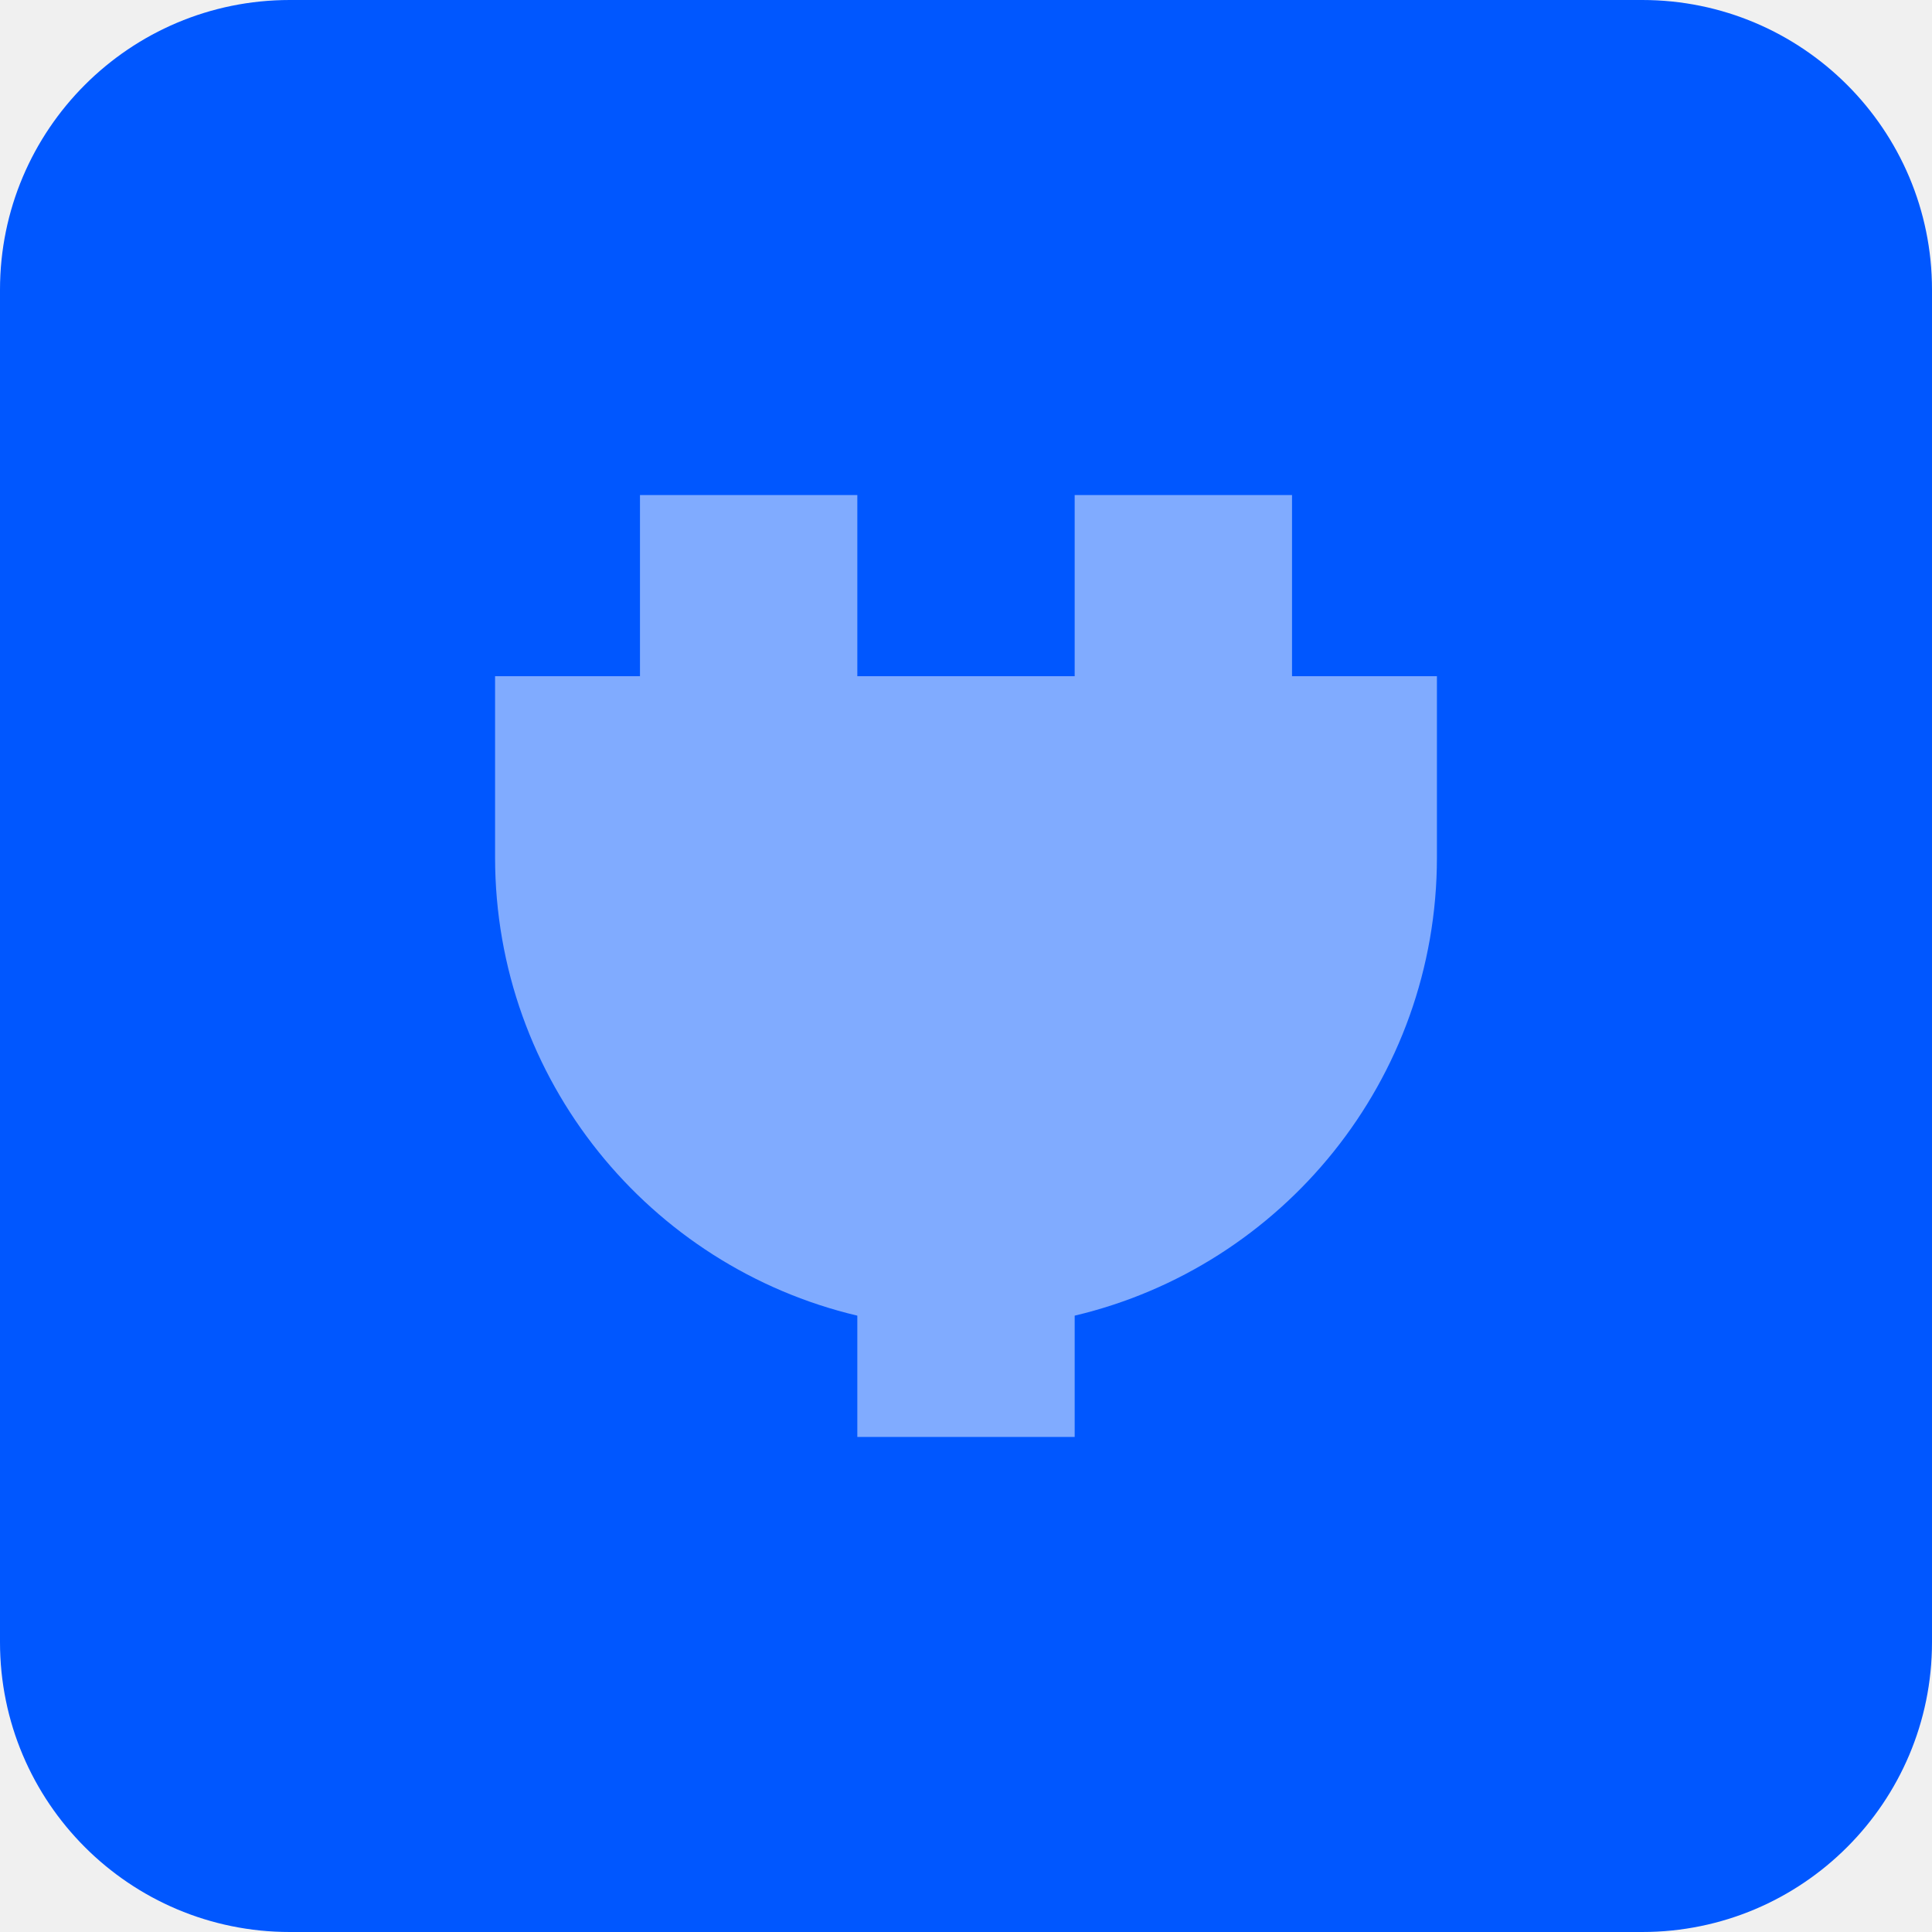
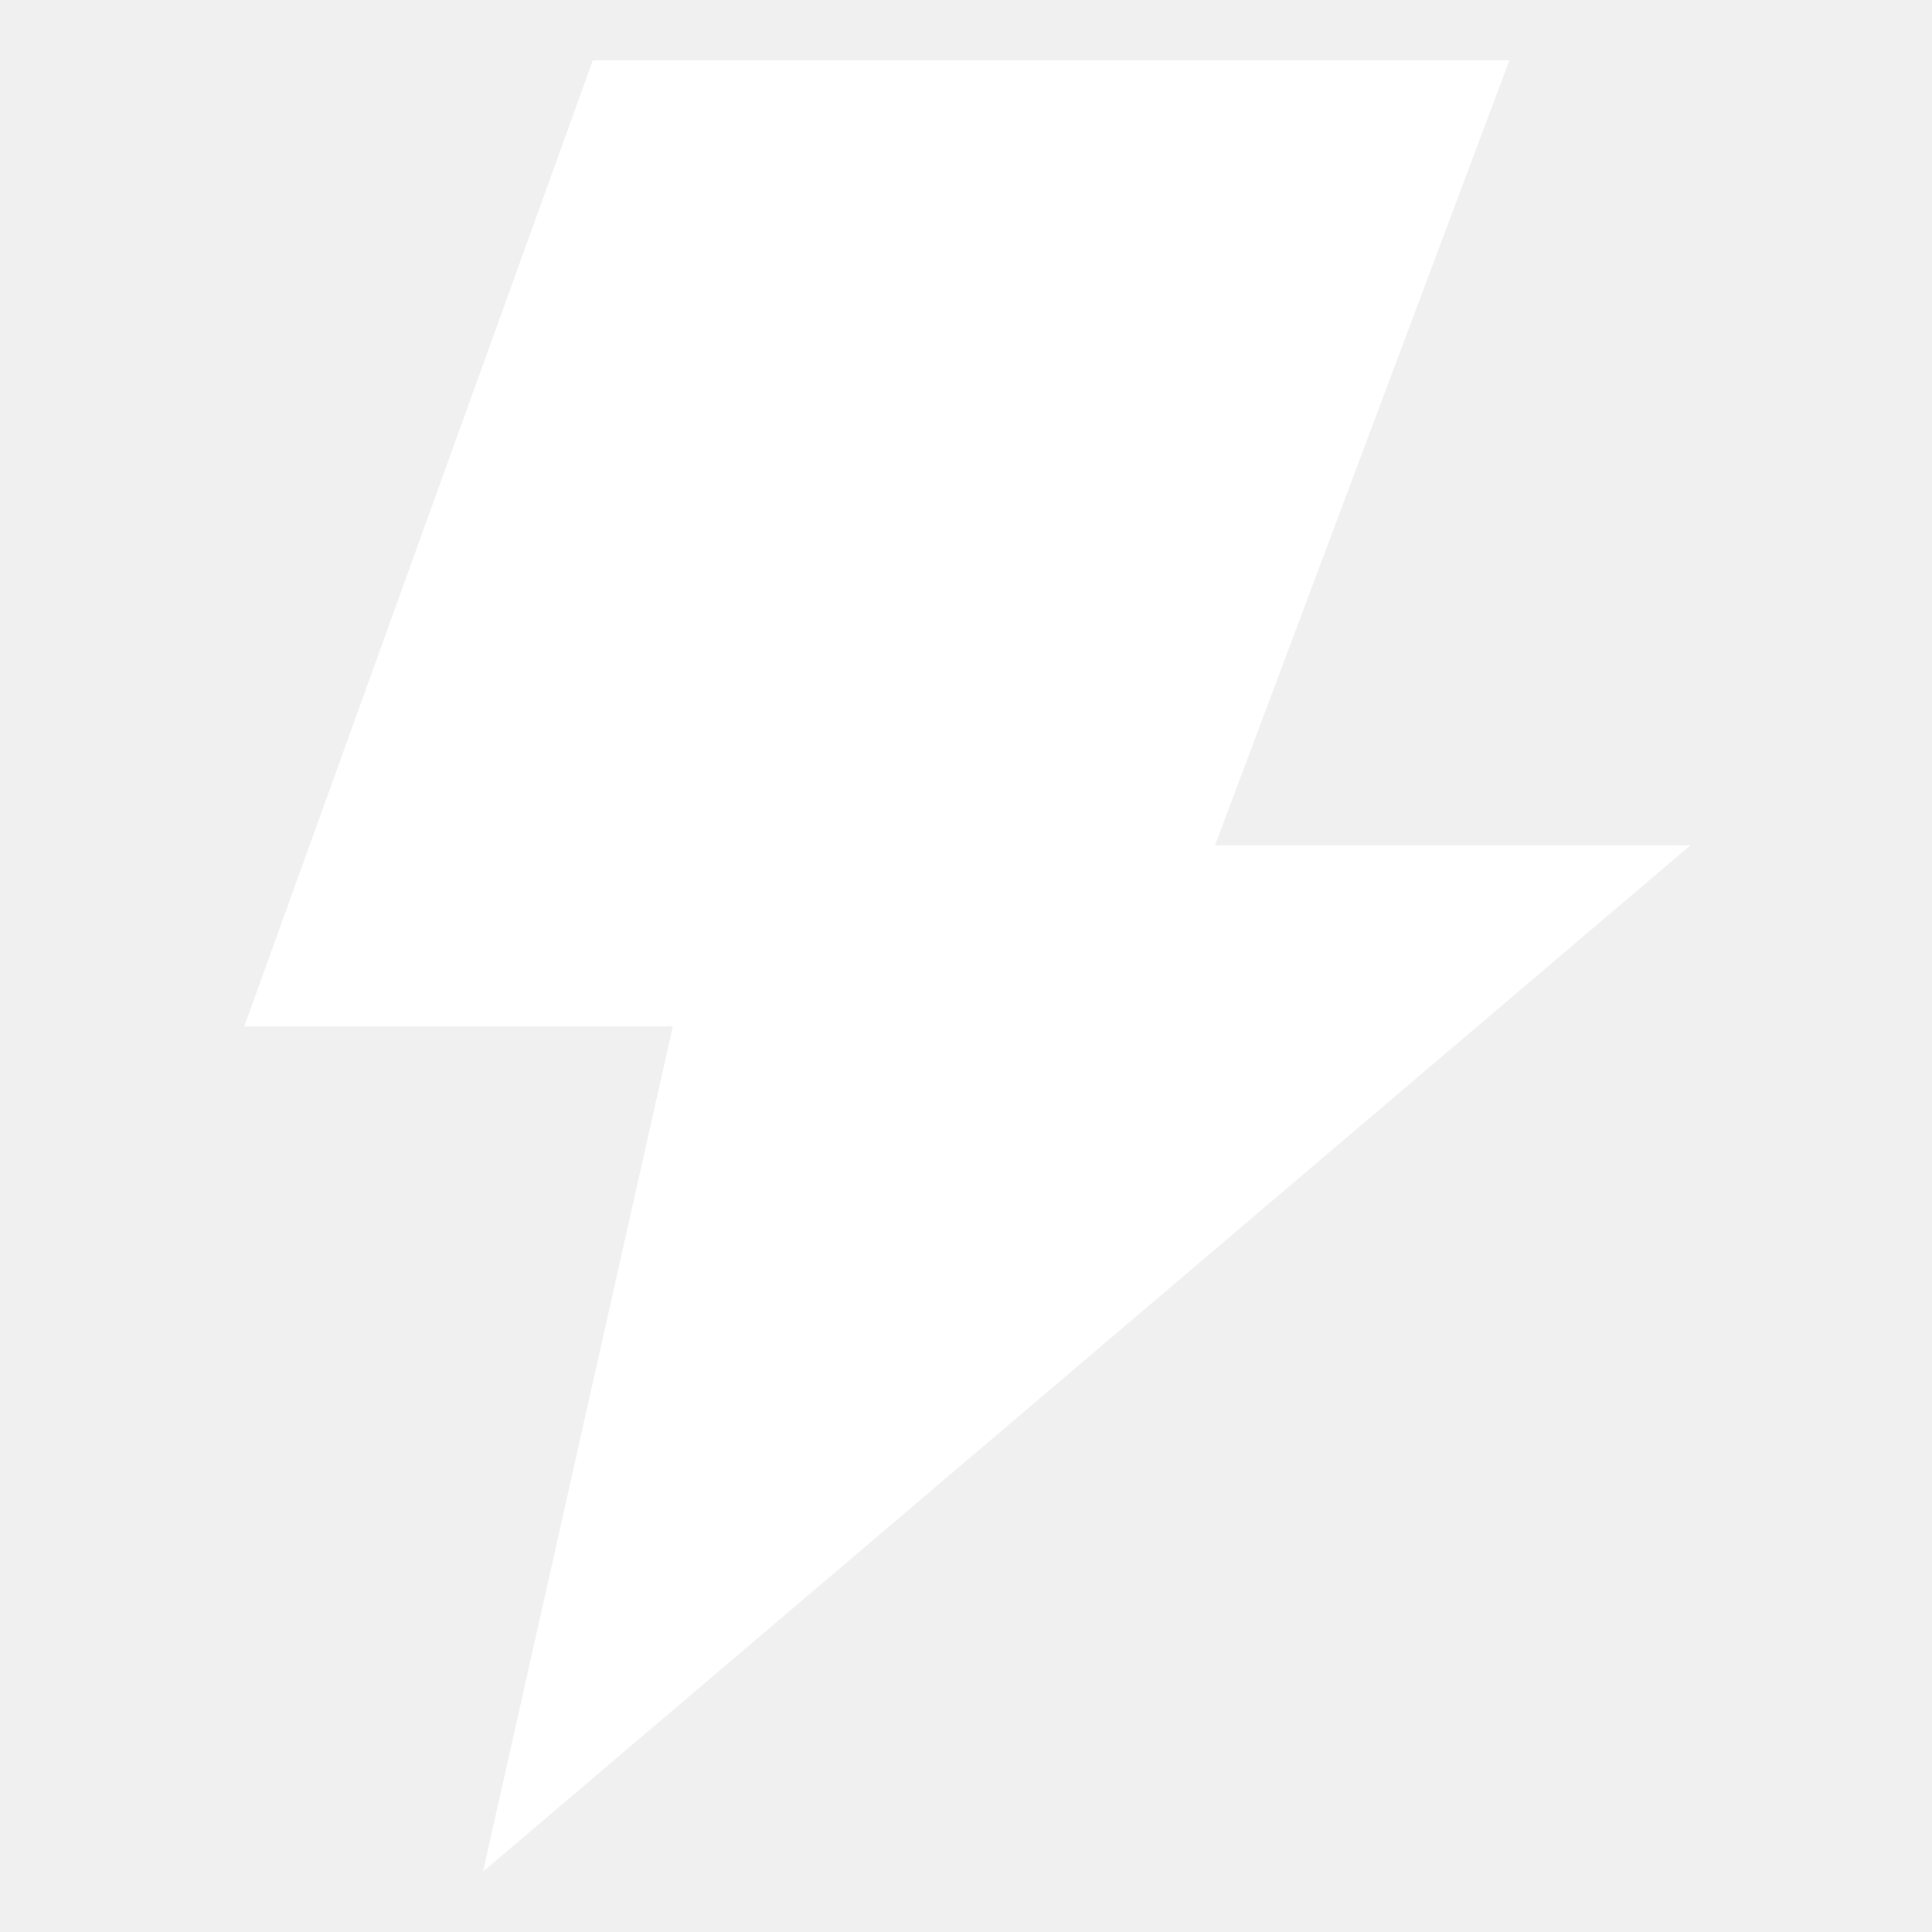
- <svg xmlns="http://www.w3.org/2000/svg" width="40" height="40" viewBox="0 0 40 40" fill="none">
-   <path d="M0 6C0 2.686 2.686 0 6 0H34C37.314 0 40 2.686 40 6V34C40 37.314 37.314 40 34 40H6C2.686 40 0 37.314 0 34V6Z" fill="#0057FF" />
-   <g opacity="0.5">
-     <path d="M17.75 14H22.25V10.25H26.75V14H29.75V17.75C29.75 22.36 26.55 26.223 22.25 27.239V29.75H17.75V27.239C13.45 26.223 10.25 22.36 10.25 17.75V14H13.25V10.25H17.75V14Z" fill="white" />
-   </g>
+ <svg xmlns="http://www.w3.org/2000/svg" width="24" height="24" viewBox="0 0 24 24" fill="none">
+   <path d="M7.364 0.75L3.034 12.75H8.358L6 23.25L21 10.5H15.094L18.75 0.75H7.364Z" fill="white" />
</svg>
